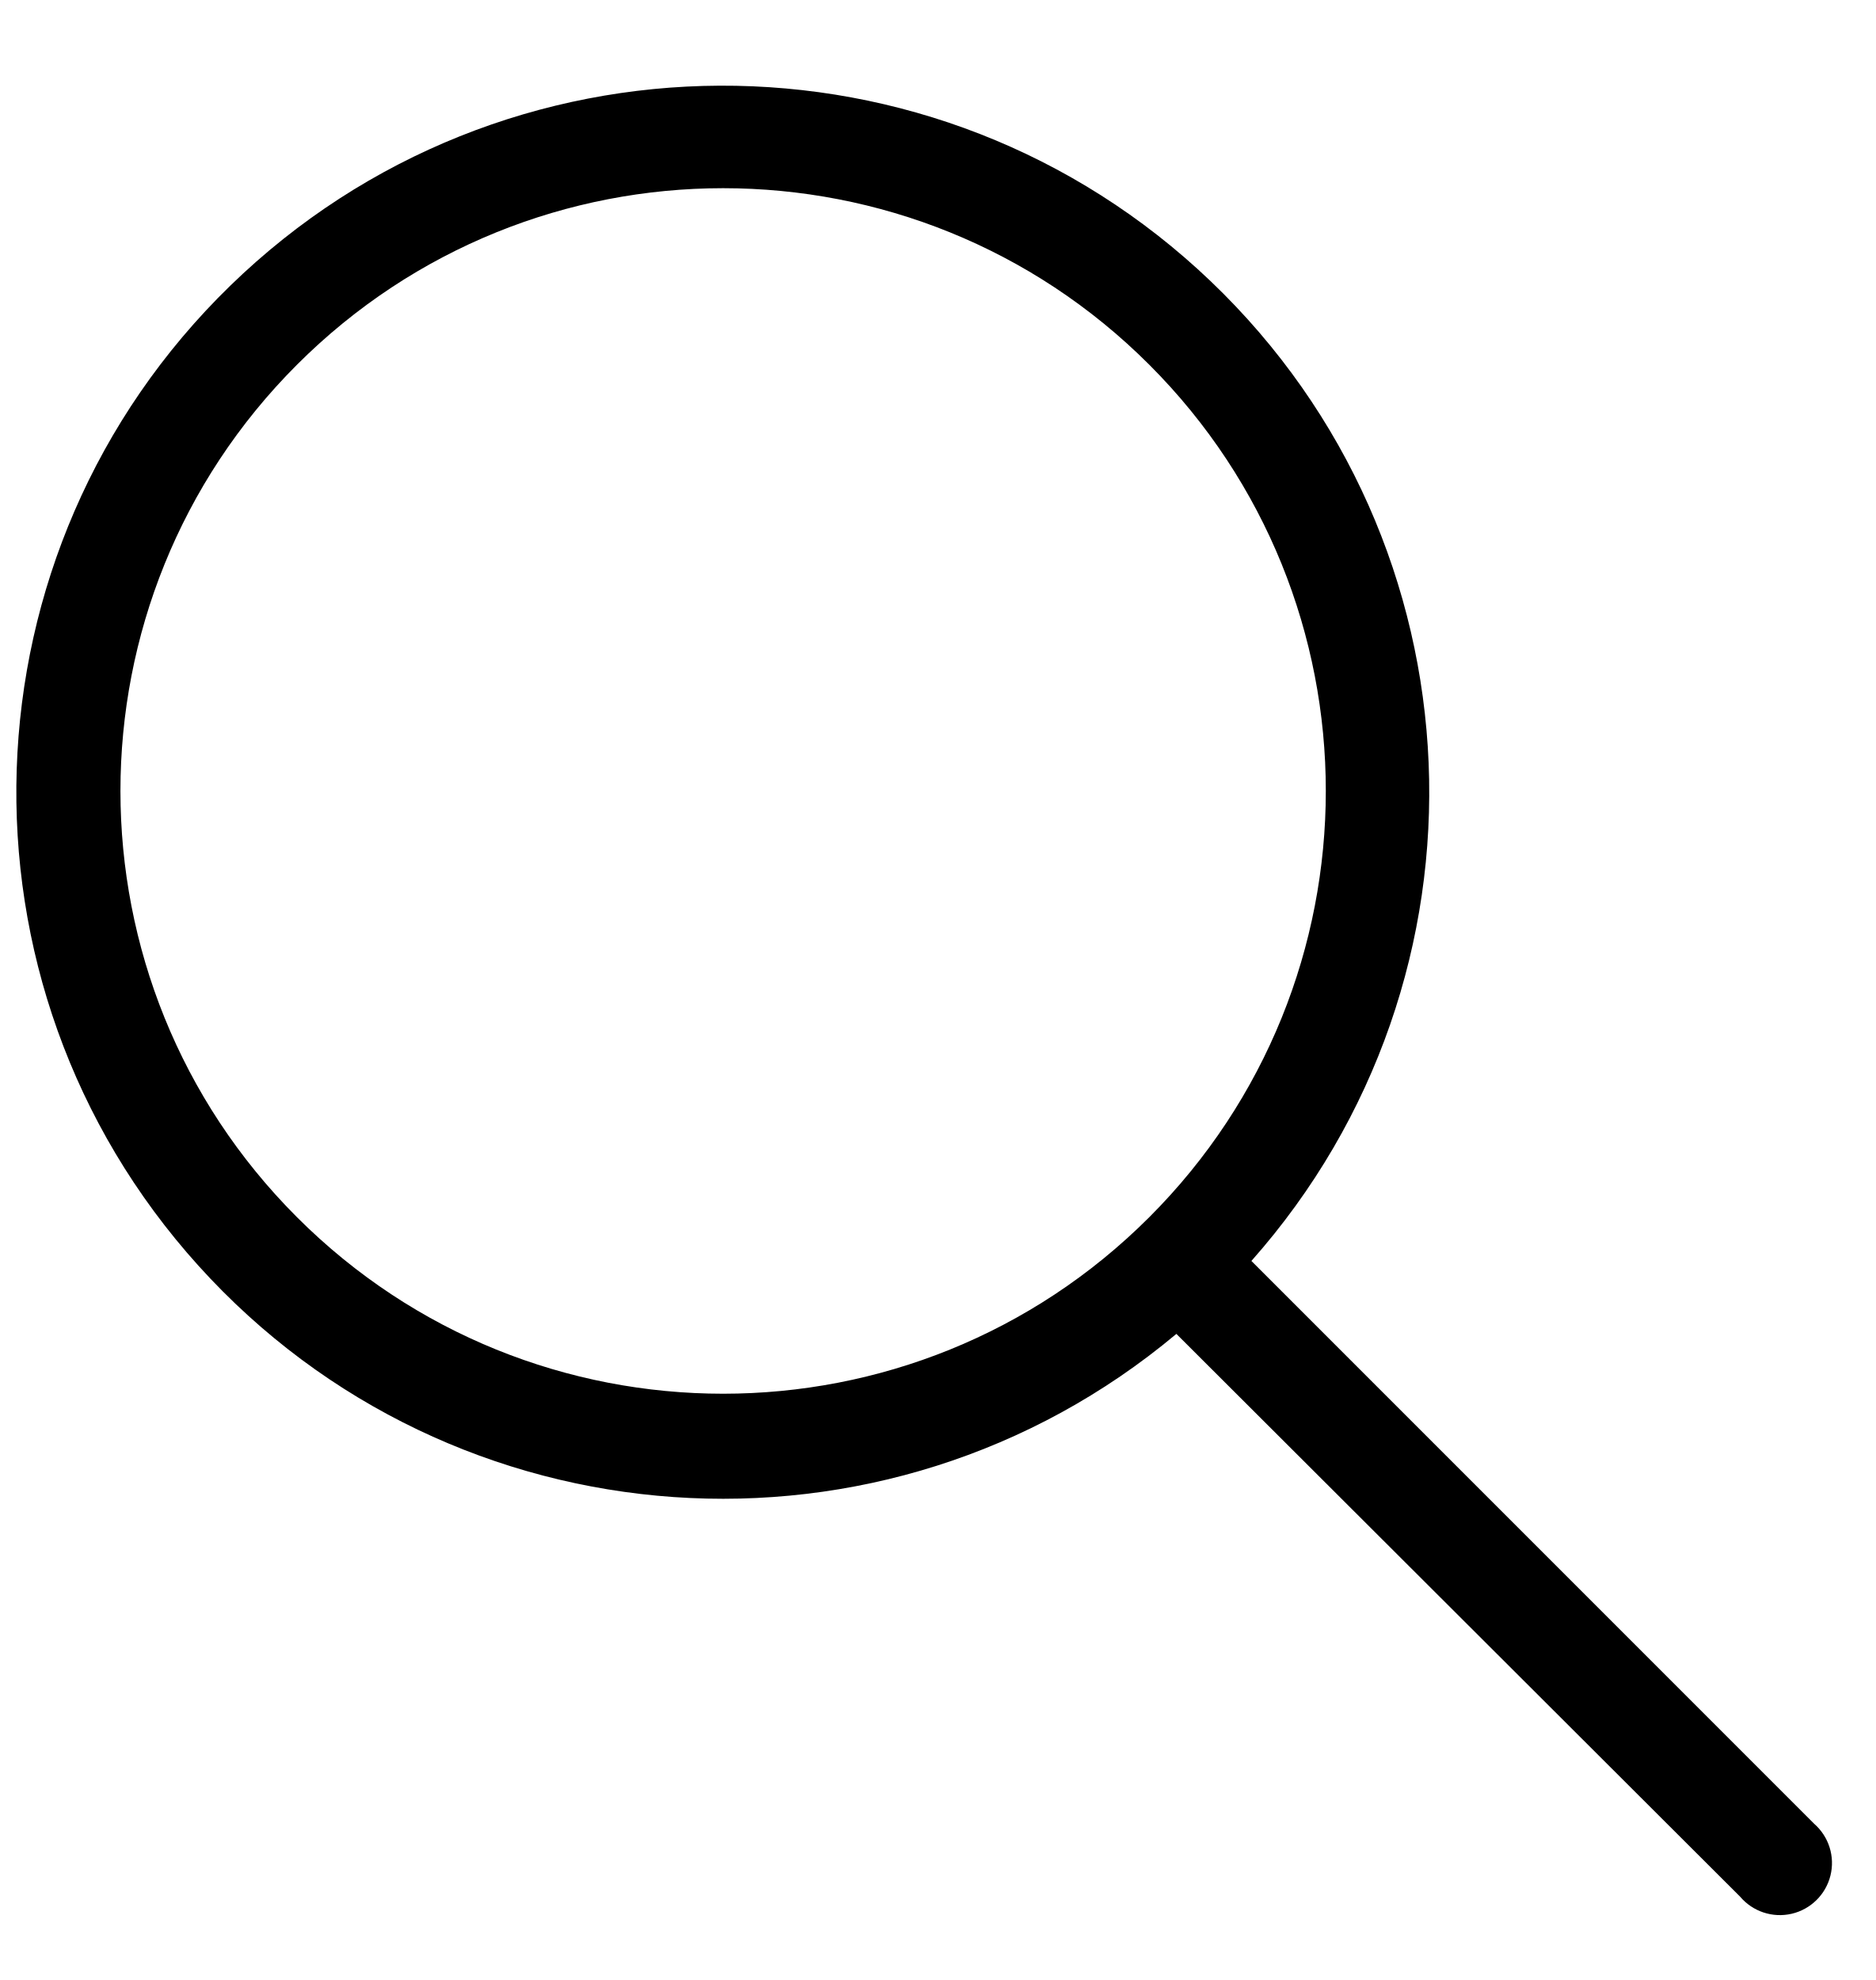
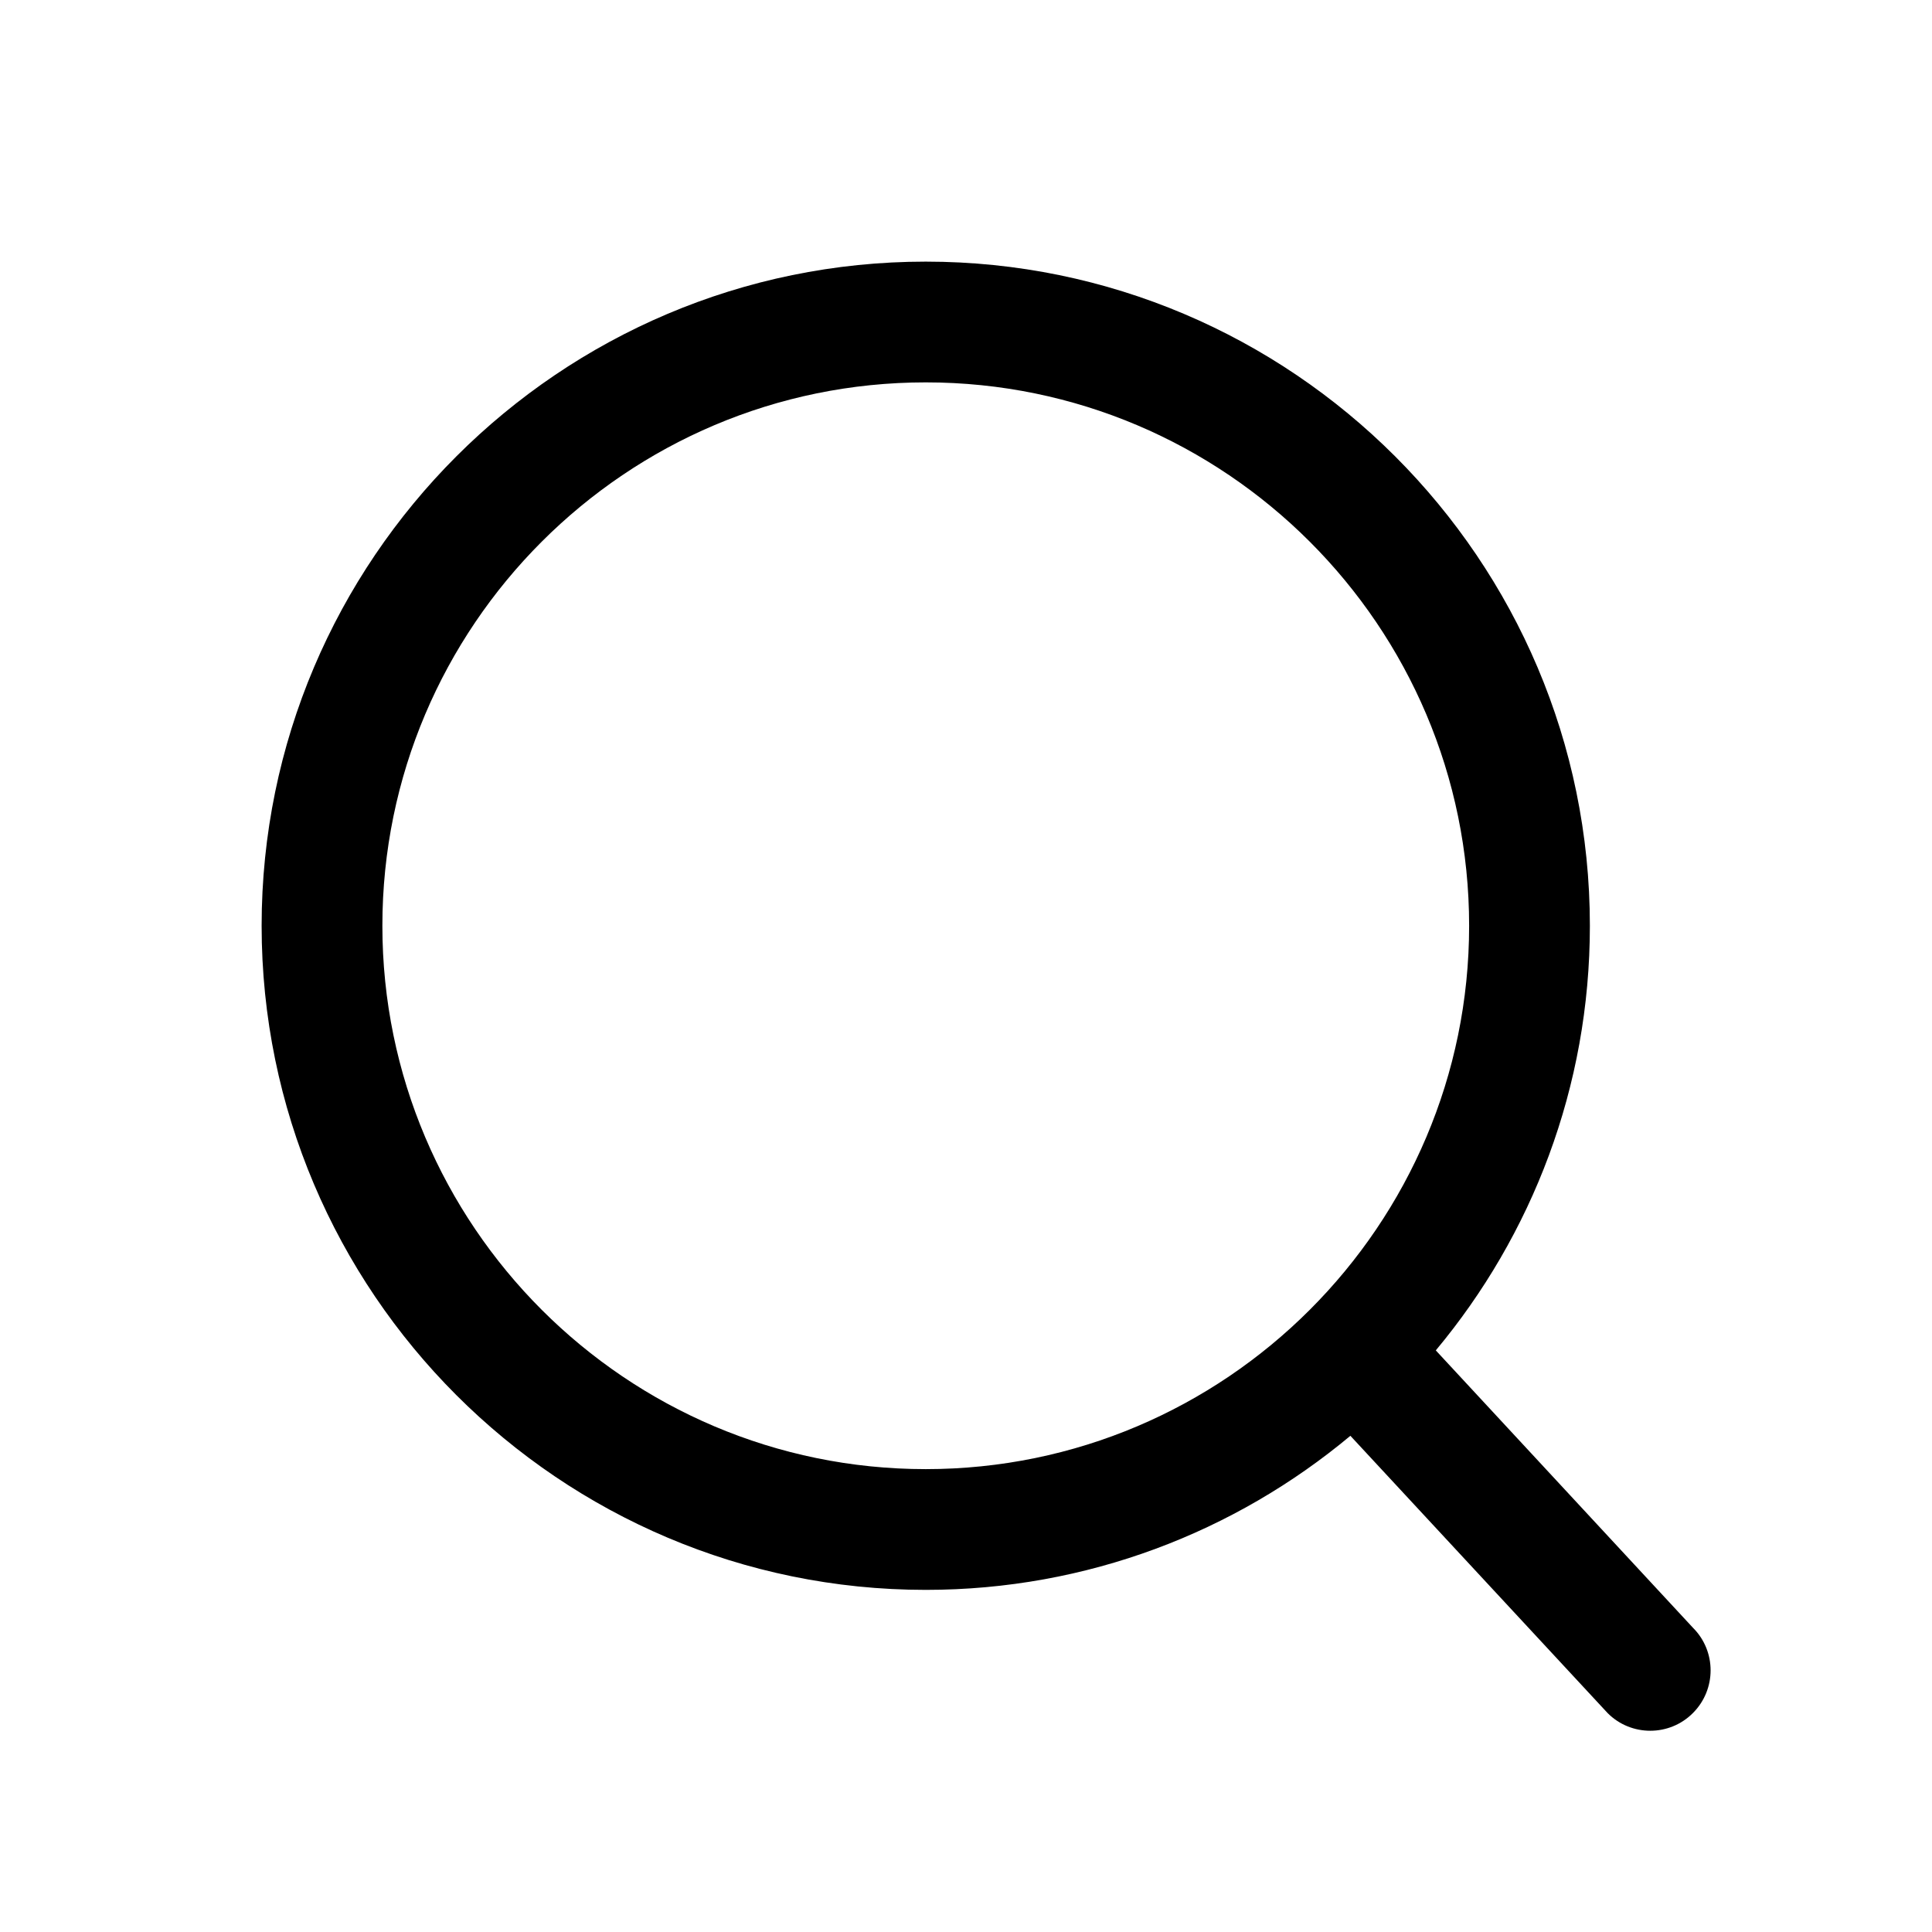
- <svg fill="none" class="icon icon-search" viewBox="0 0 18 19">
-   <path fill="currentColor" fill-rule="evenodd" d="M11.03 11.68A5.784 5.784 0 1 1 2.85 3.5a5.784 5.784 0 0 1 8.18 8.18m.26 1.12a6.78 6.78 0 1 1 .72-.7l5.4 5.4a.5.5 0 1 1-.71.7z" clip-rule="evenodd" />
+ <svg xmlns="http://www.w3.org/2000/svg" width="24" height="24" viewBox="0 0 24 24" fill="none">
+   <path d="M21.03 20.22L17.836 16.775C19.03 15.344 19.75 13.505 19.75 11.5C19.75 6.951 16.049 3.25 11.5 3.25C6.951 3.25 3.25 6.951 3.25 11.5C3.25 16.049 6.951 19.75 11.5 19.75C13.505 19.75 15.344 19.03 16.775 17.836L19.97 21.28C20.116 21.427 20.308 21.5 20.5 21.5C20.692 21.5 20.884 21.427 21.03 21.28C21.323 20.987 21.323 20.512 21.03 20.22ZM4.75 11.5C4.75 7.778 7.778 4.75 11.5 4.75C15.222 4.75 18.25 7.778 18.25 11.5C18.25 15.222 15.222 18.25 11.5 18.25C7.778 18.25 4.75 15.222 4.75 11.5Z" fill="black" />
</svg>
